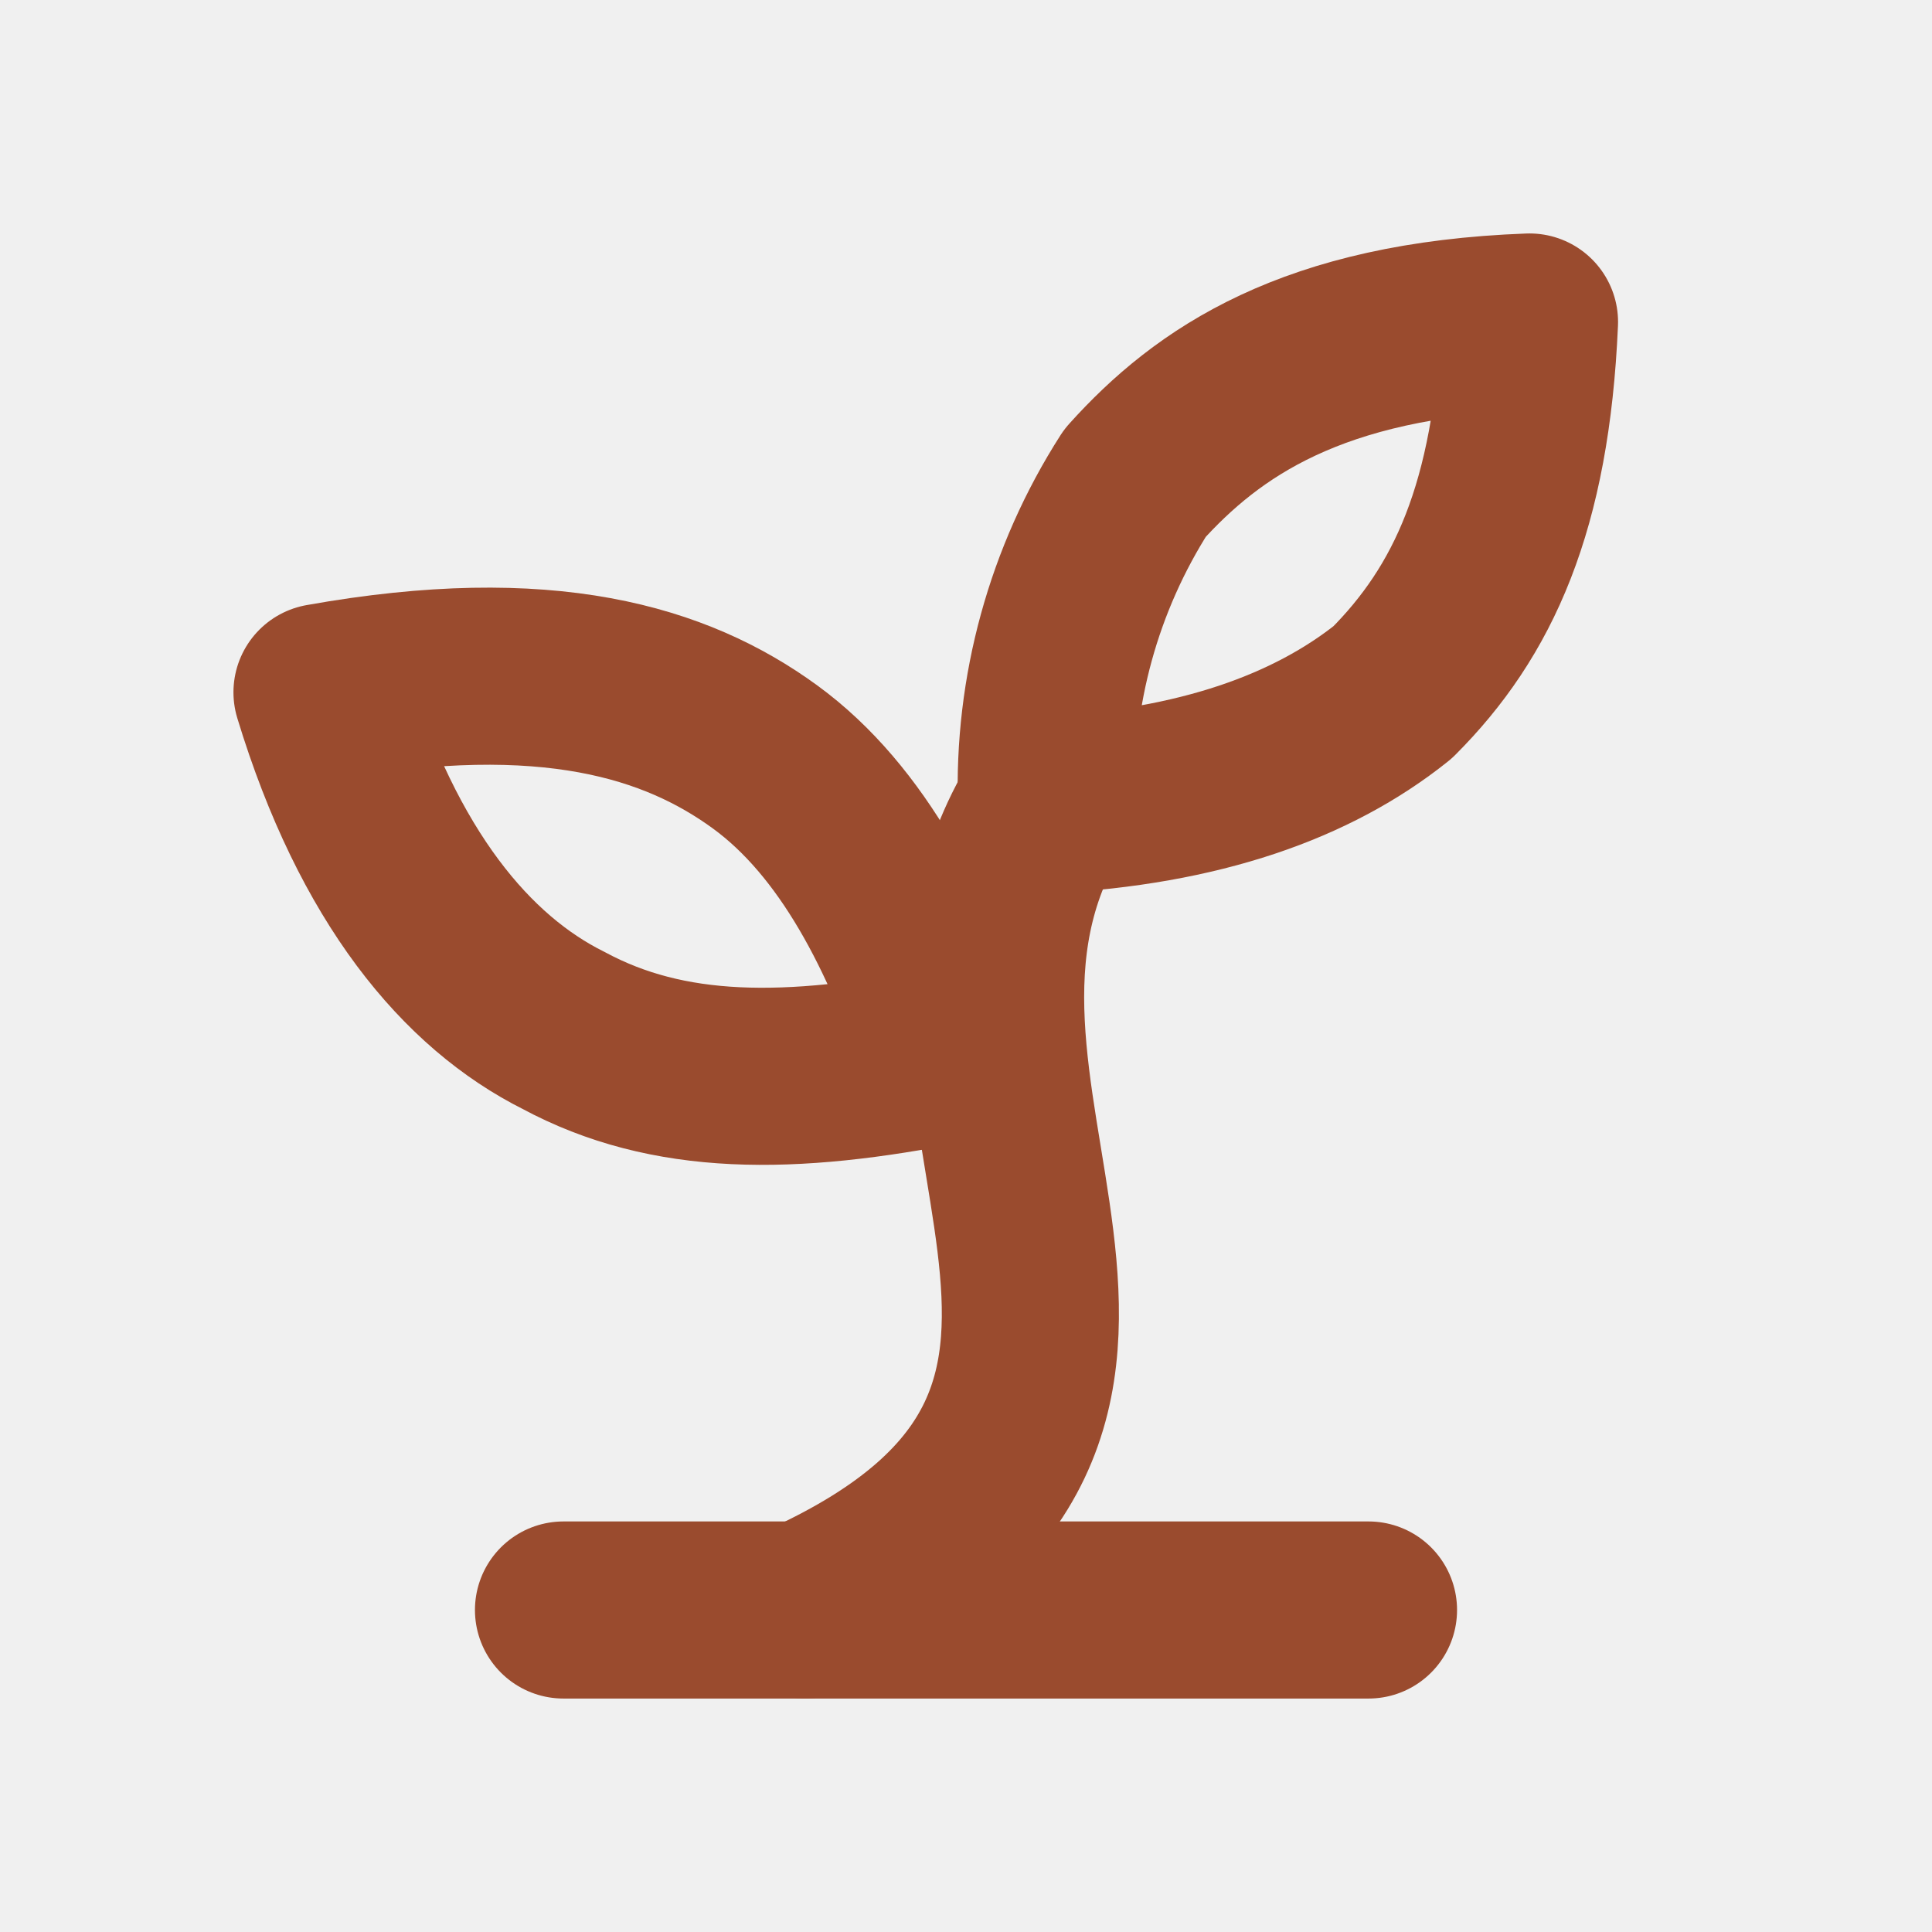
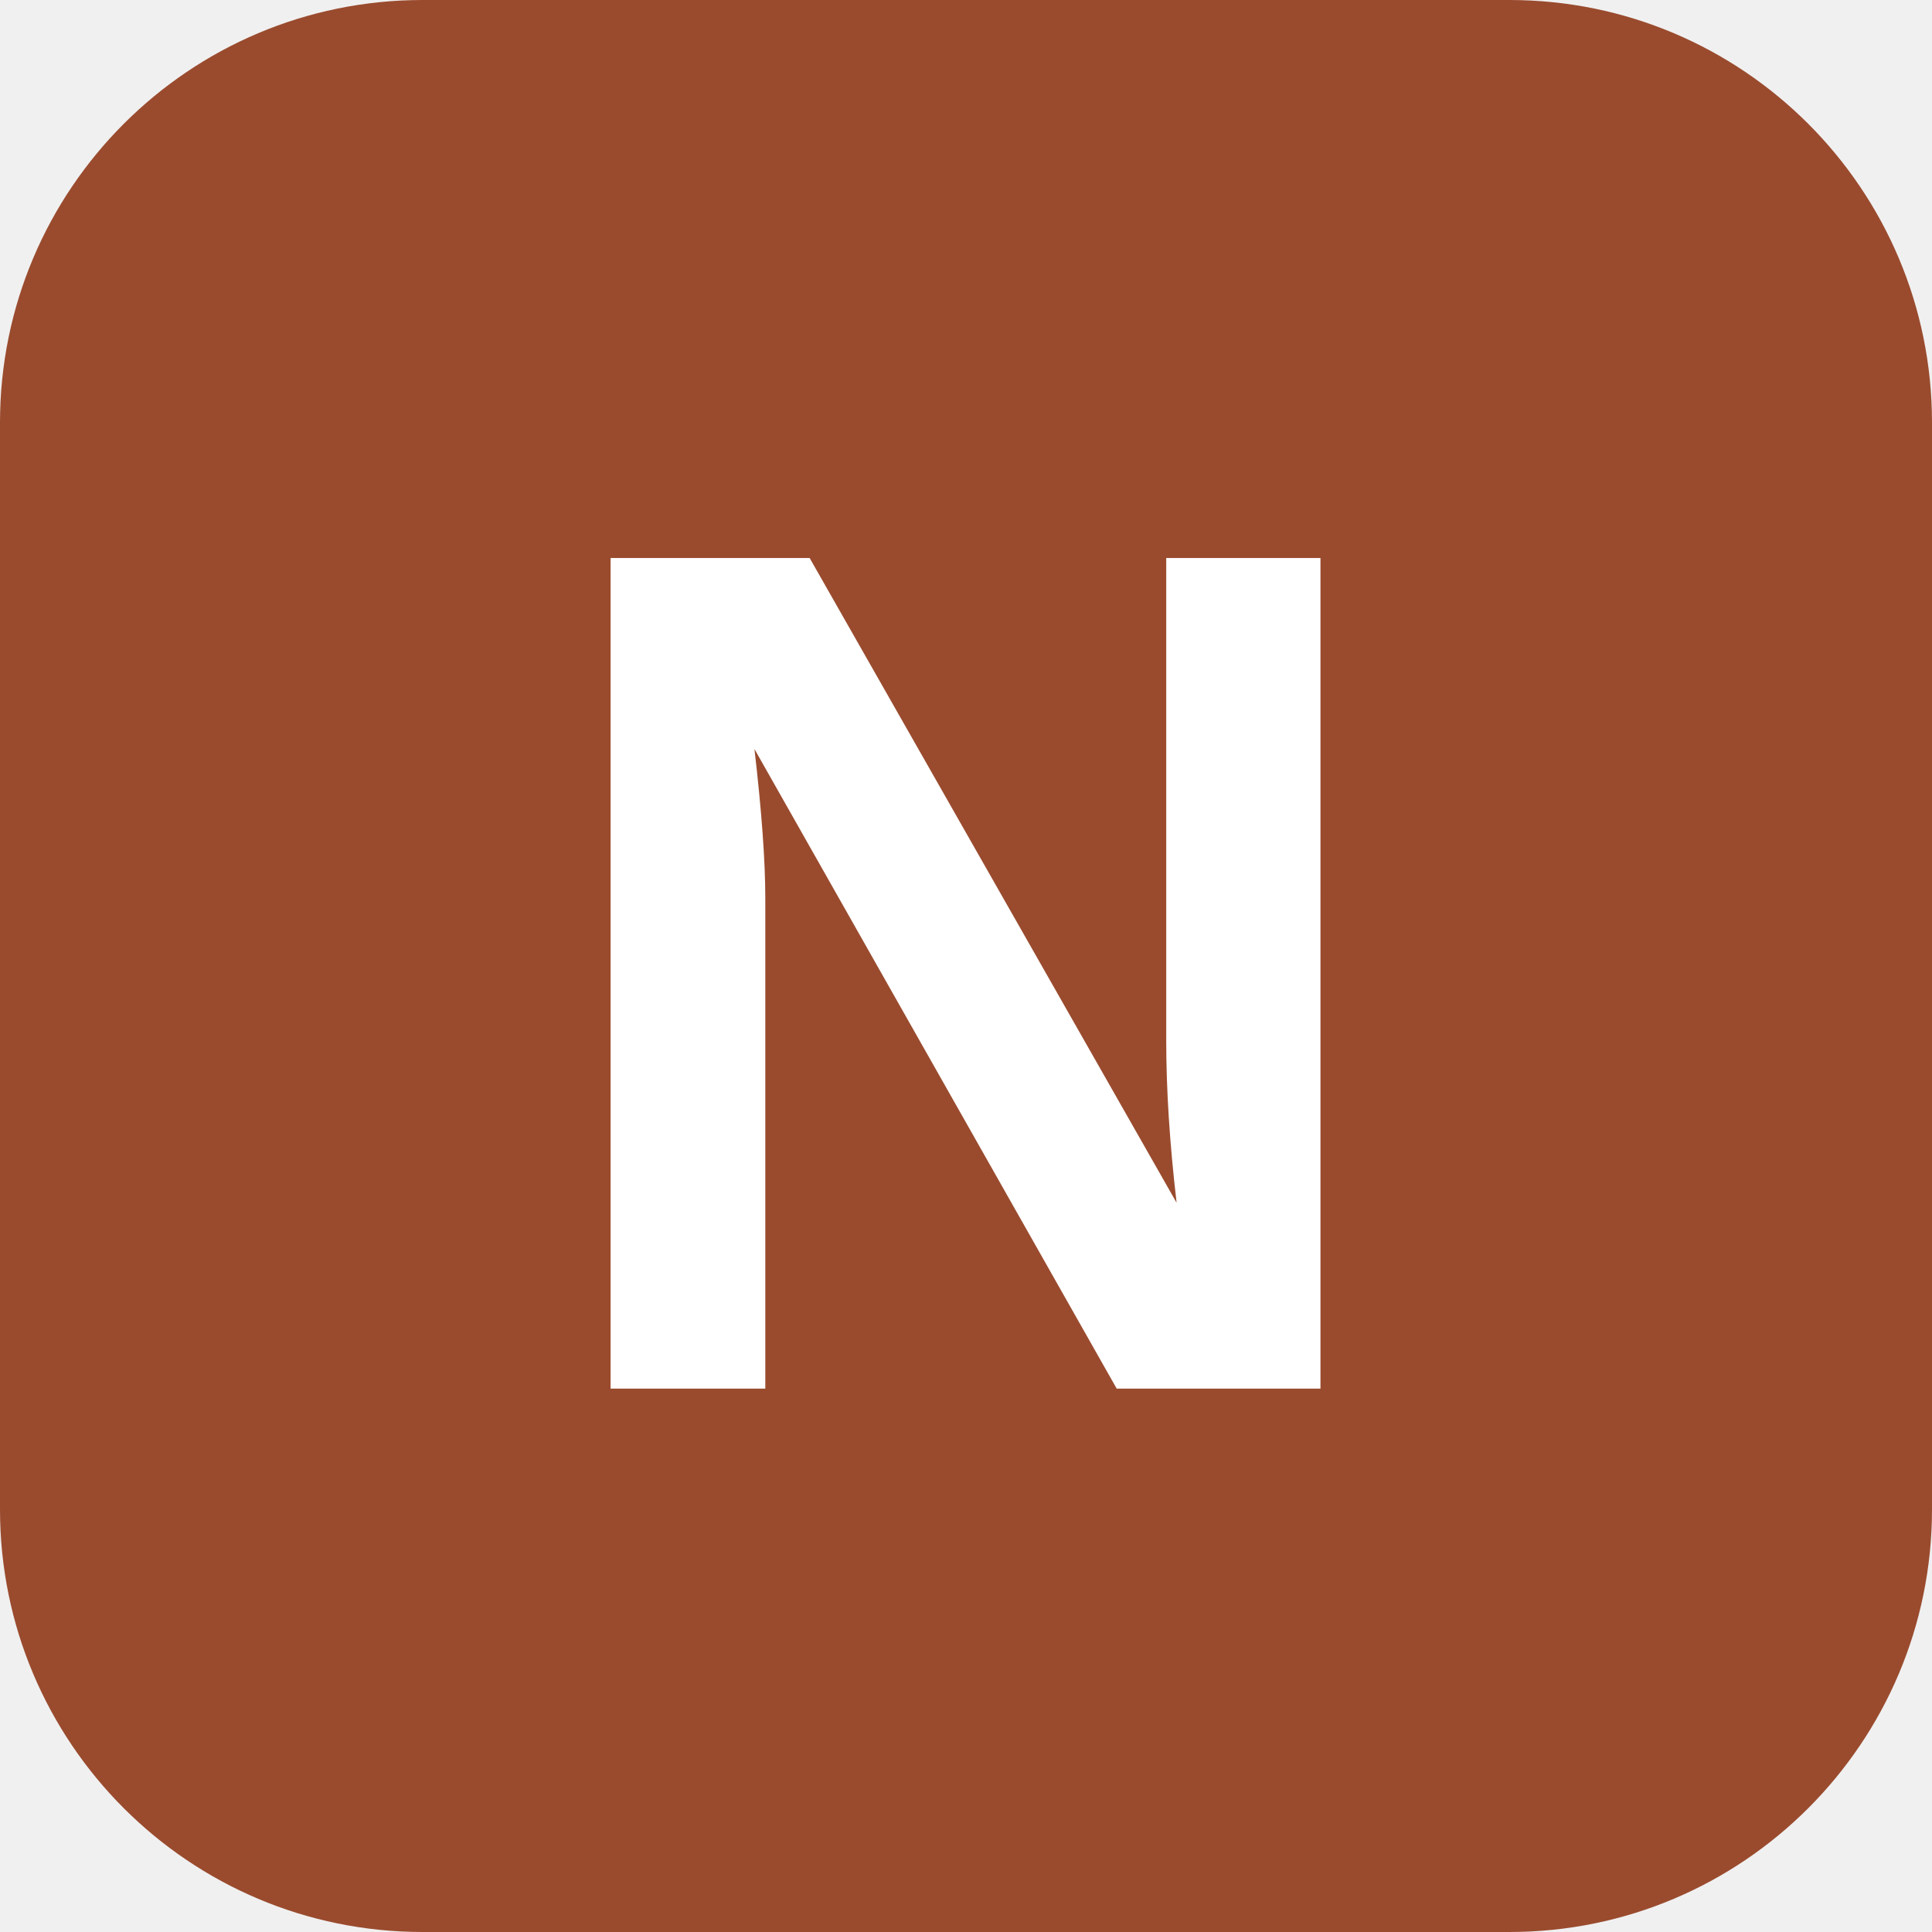
- <svg xmlns="http://www.w3.org/2000/svg" viewBox="0 0 24 24" fill="none" stroke="#9a4b2e" stroke-width="2.2" stroke-linecap="round" stroke-linejoin="round">
-   <path d="M7 20h10" />
-   <path d="M10 20c5.5-2.5.8-6.4 3-10" />
-   <path d="M9.5 9.4c1.1.8 1.8 2.2 2.3 3.7-2 .4-3.5.4-4.8-.3-1.2-.6-2.3-1.9-3-4.2 2.8-.5 4.4 0 5.5.8z" />
-   <path d="M14.1 6a7 7 0 0 0-1.1 4c1.9-.1 3.3-.6 4.3-1.4 1-1 1.6-2.3 1.7-4.6-2.7.1-4 1-4.9 2z" />
+ <svg xmlns="http://www.w3.org/2000/svg" viewBox="0 0 64 64">
+   <rect width="64" height="64" rx="14" fill="#9a4b2e" />
+   <text x="32" y="46" font-family="Arial Black,Arial,sans-serif" font-weight="900" font-size="40" fill="#fff" text-anchor="middle">N</text>
</svg>
